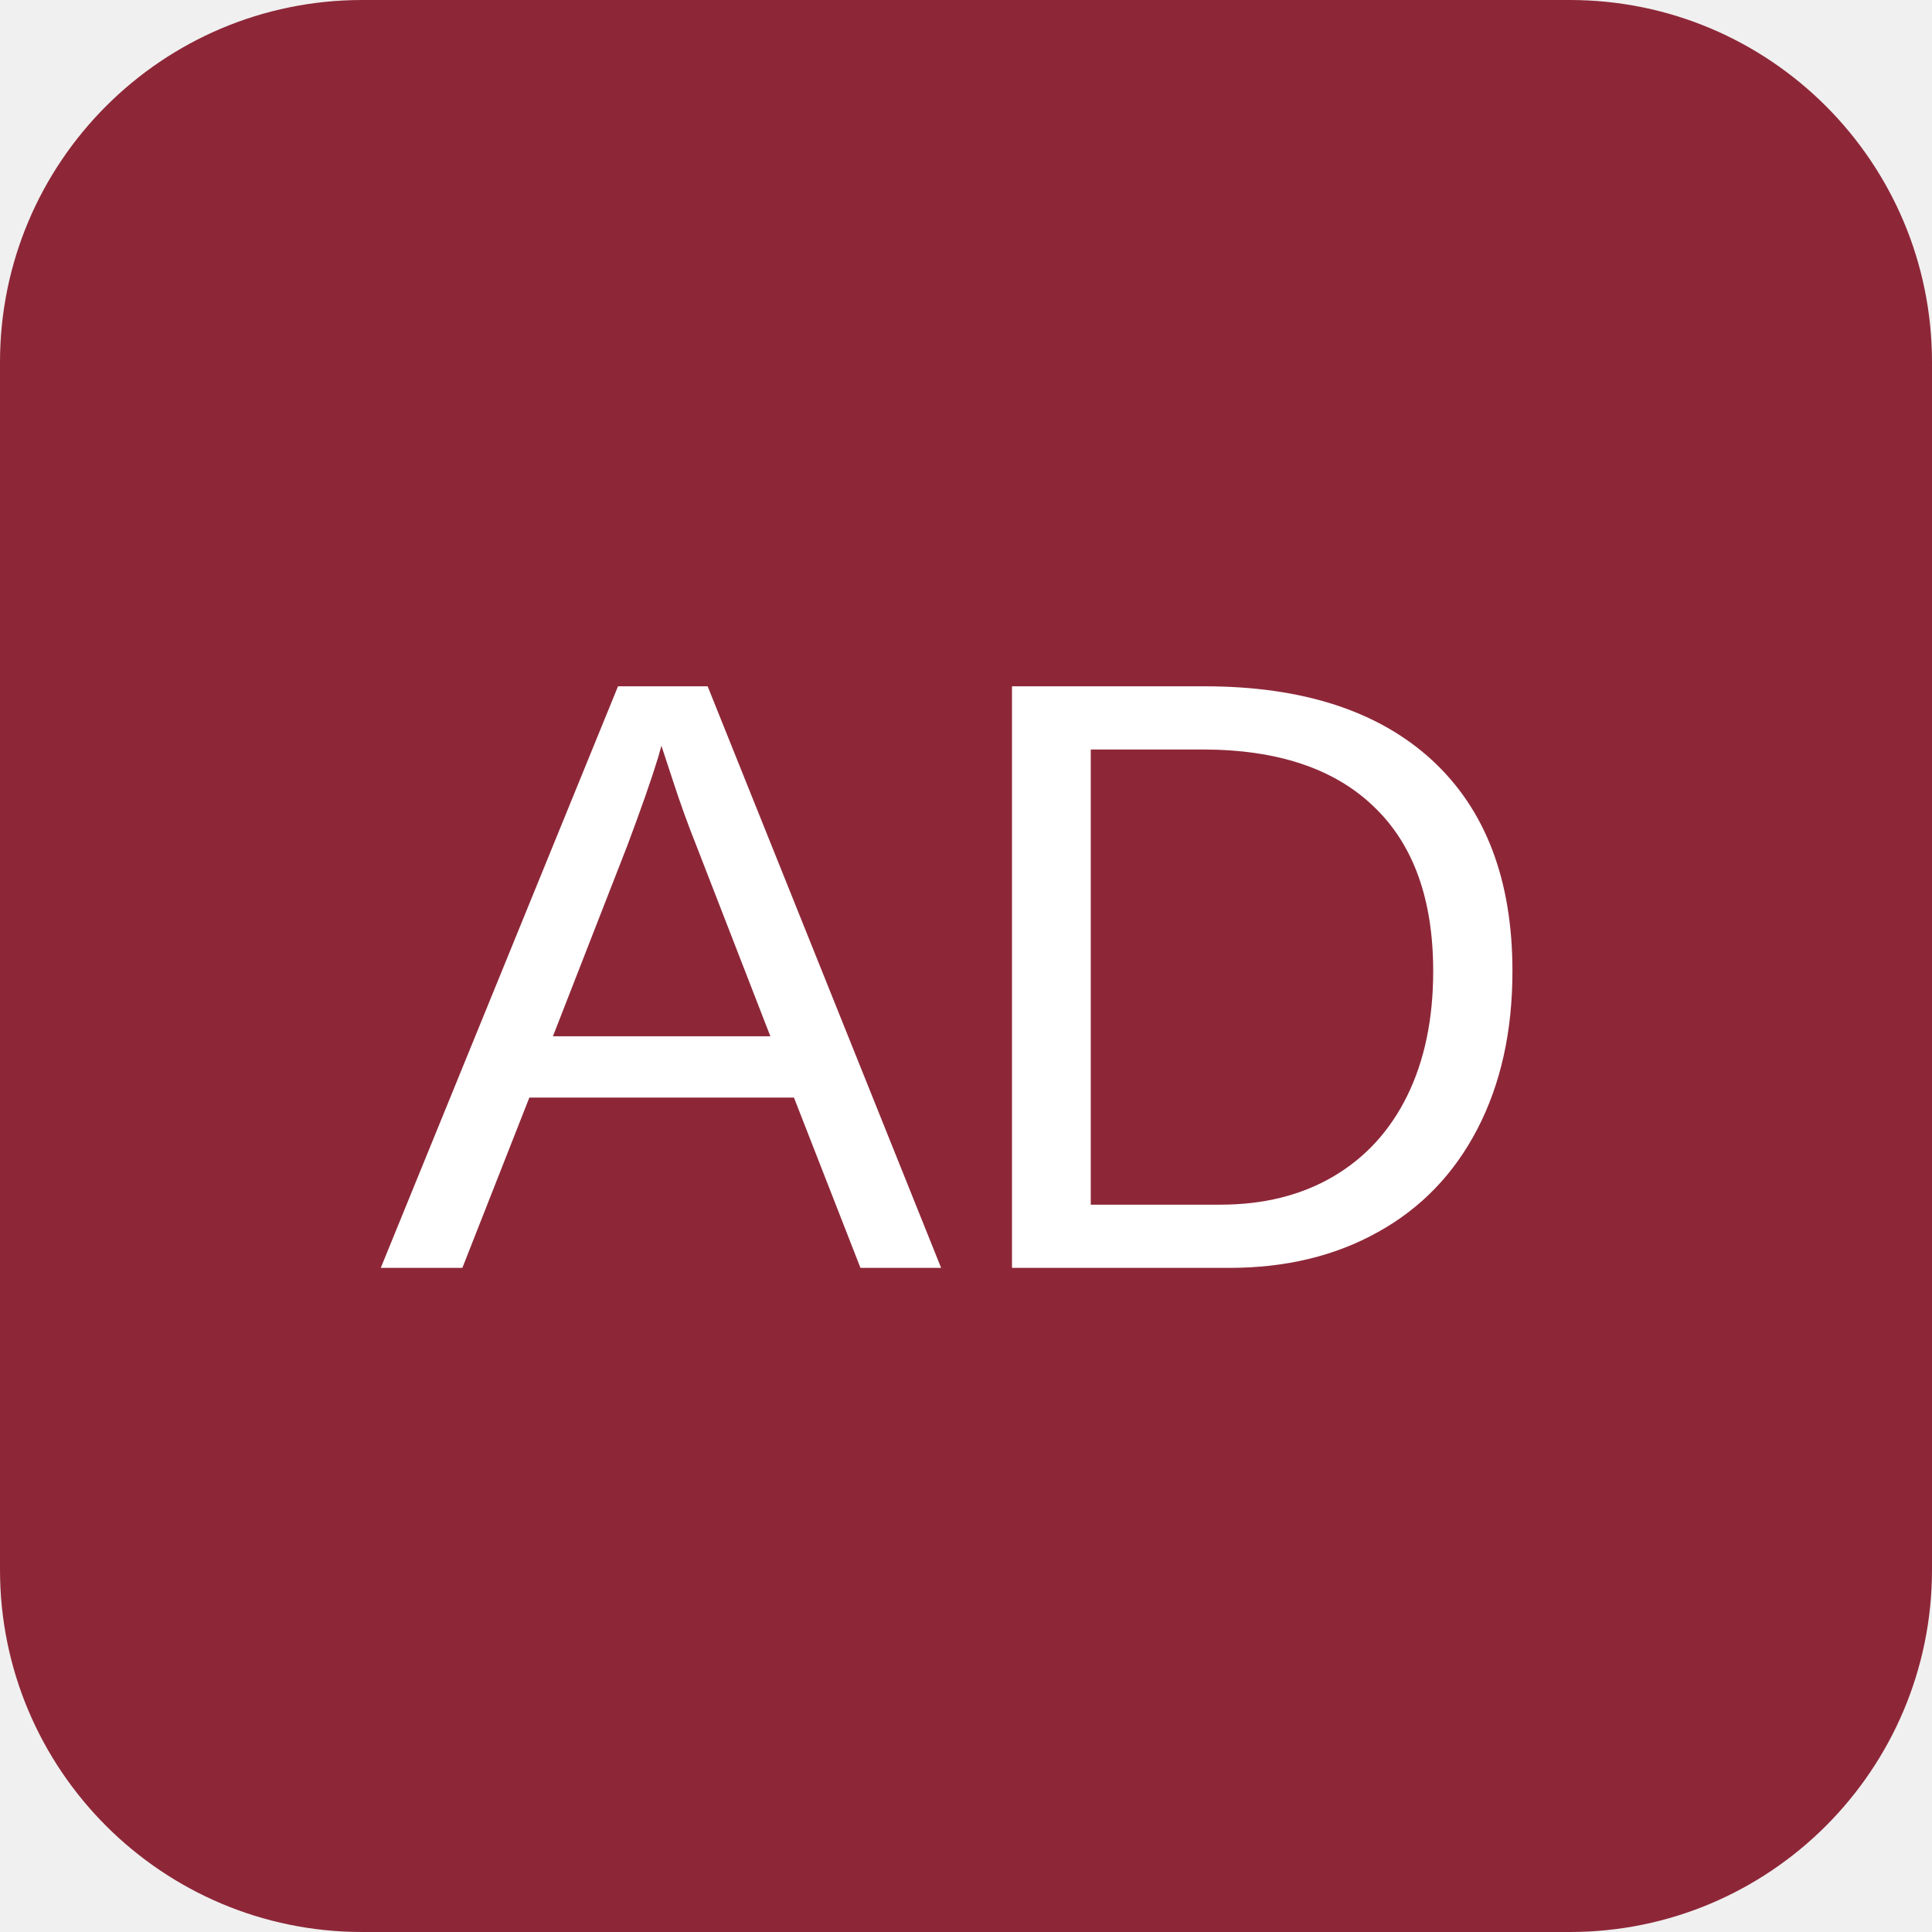
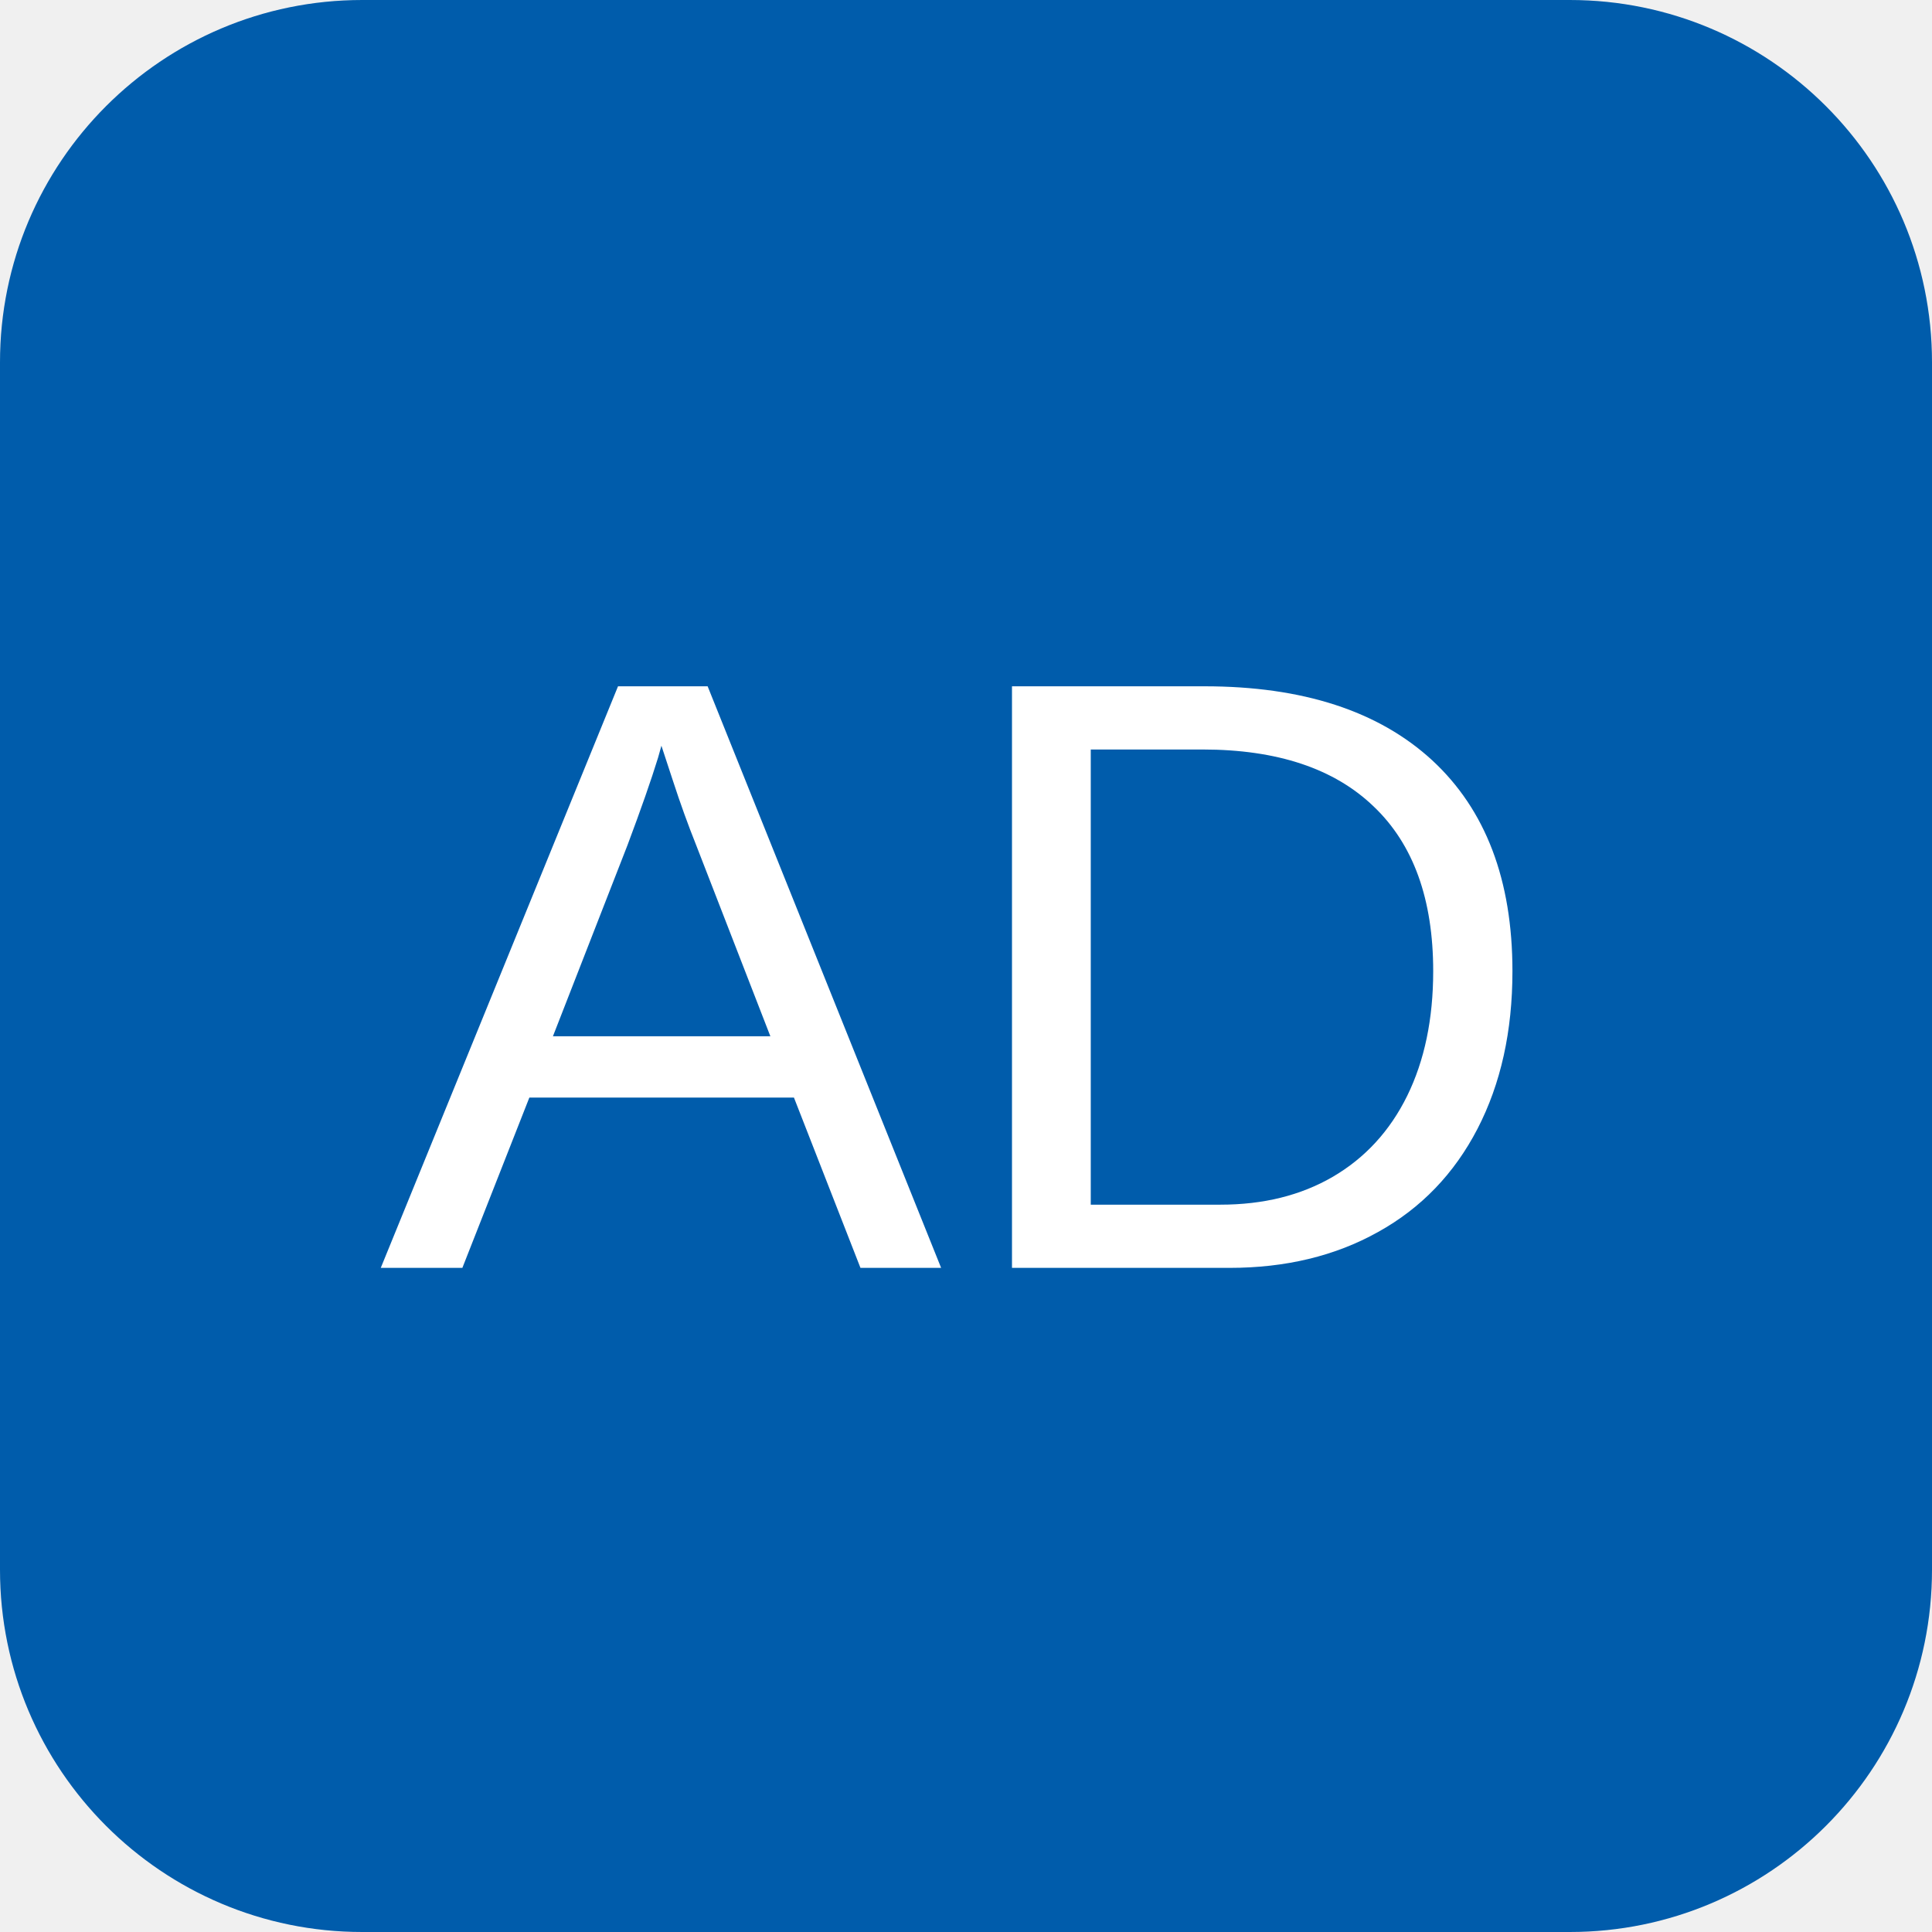
<svg xmlns="http://www.w3.org/2000/svg" viewBox="0 0 64 64">
-   <rect width="64" height="64" rx="12" fill="#8d2738" />
+   <rect width="64" height="64" rx="12" fill="#005cab" />
  <text x="32" y="42" font-family="Arial,sans-serif" font-size="28" text-anchor="middle" fill="white">AD</text>
</svg>
